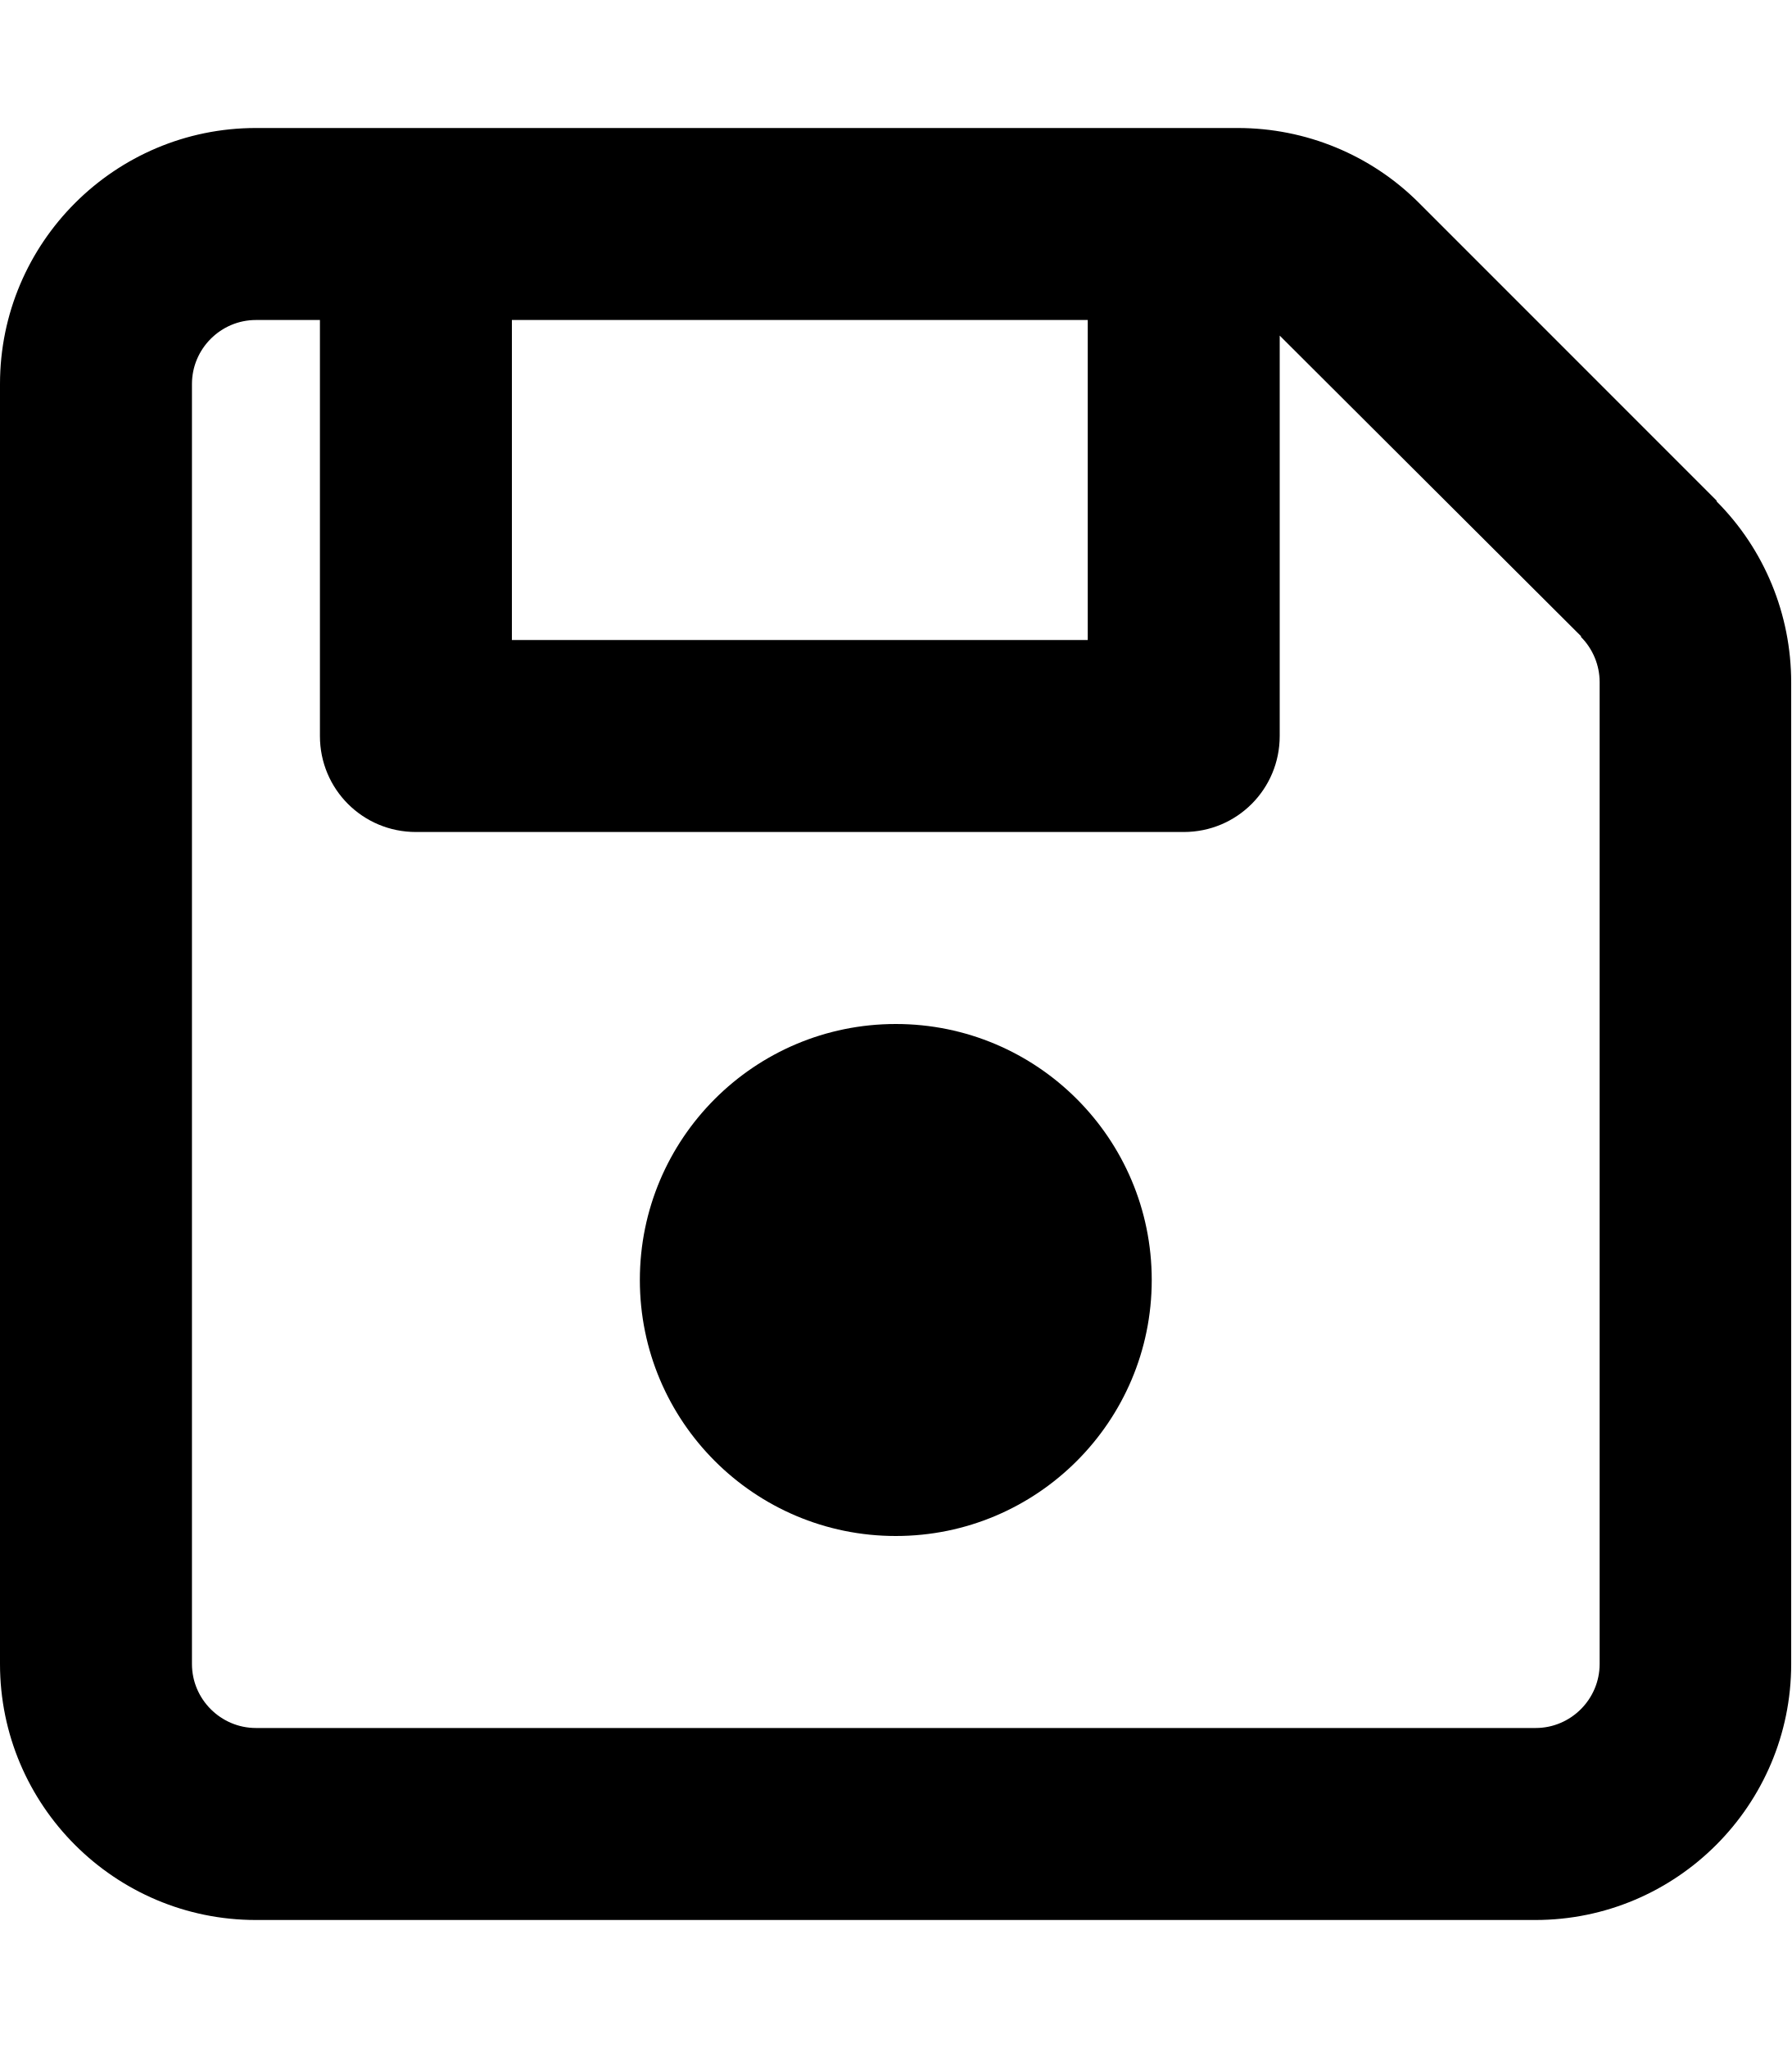
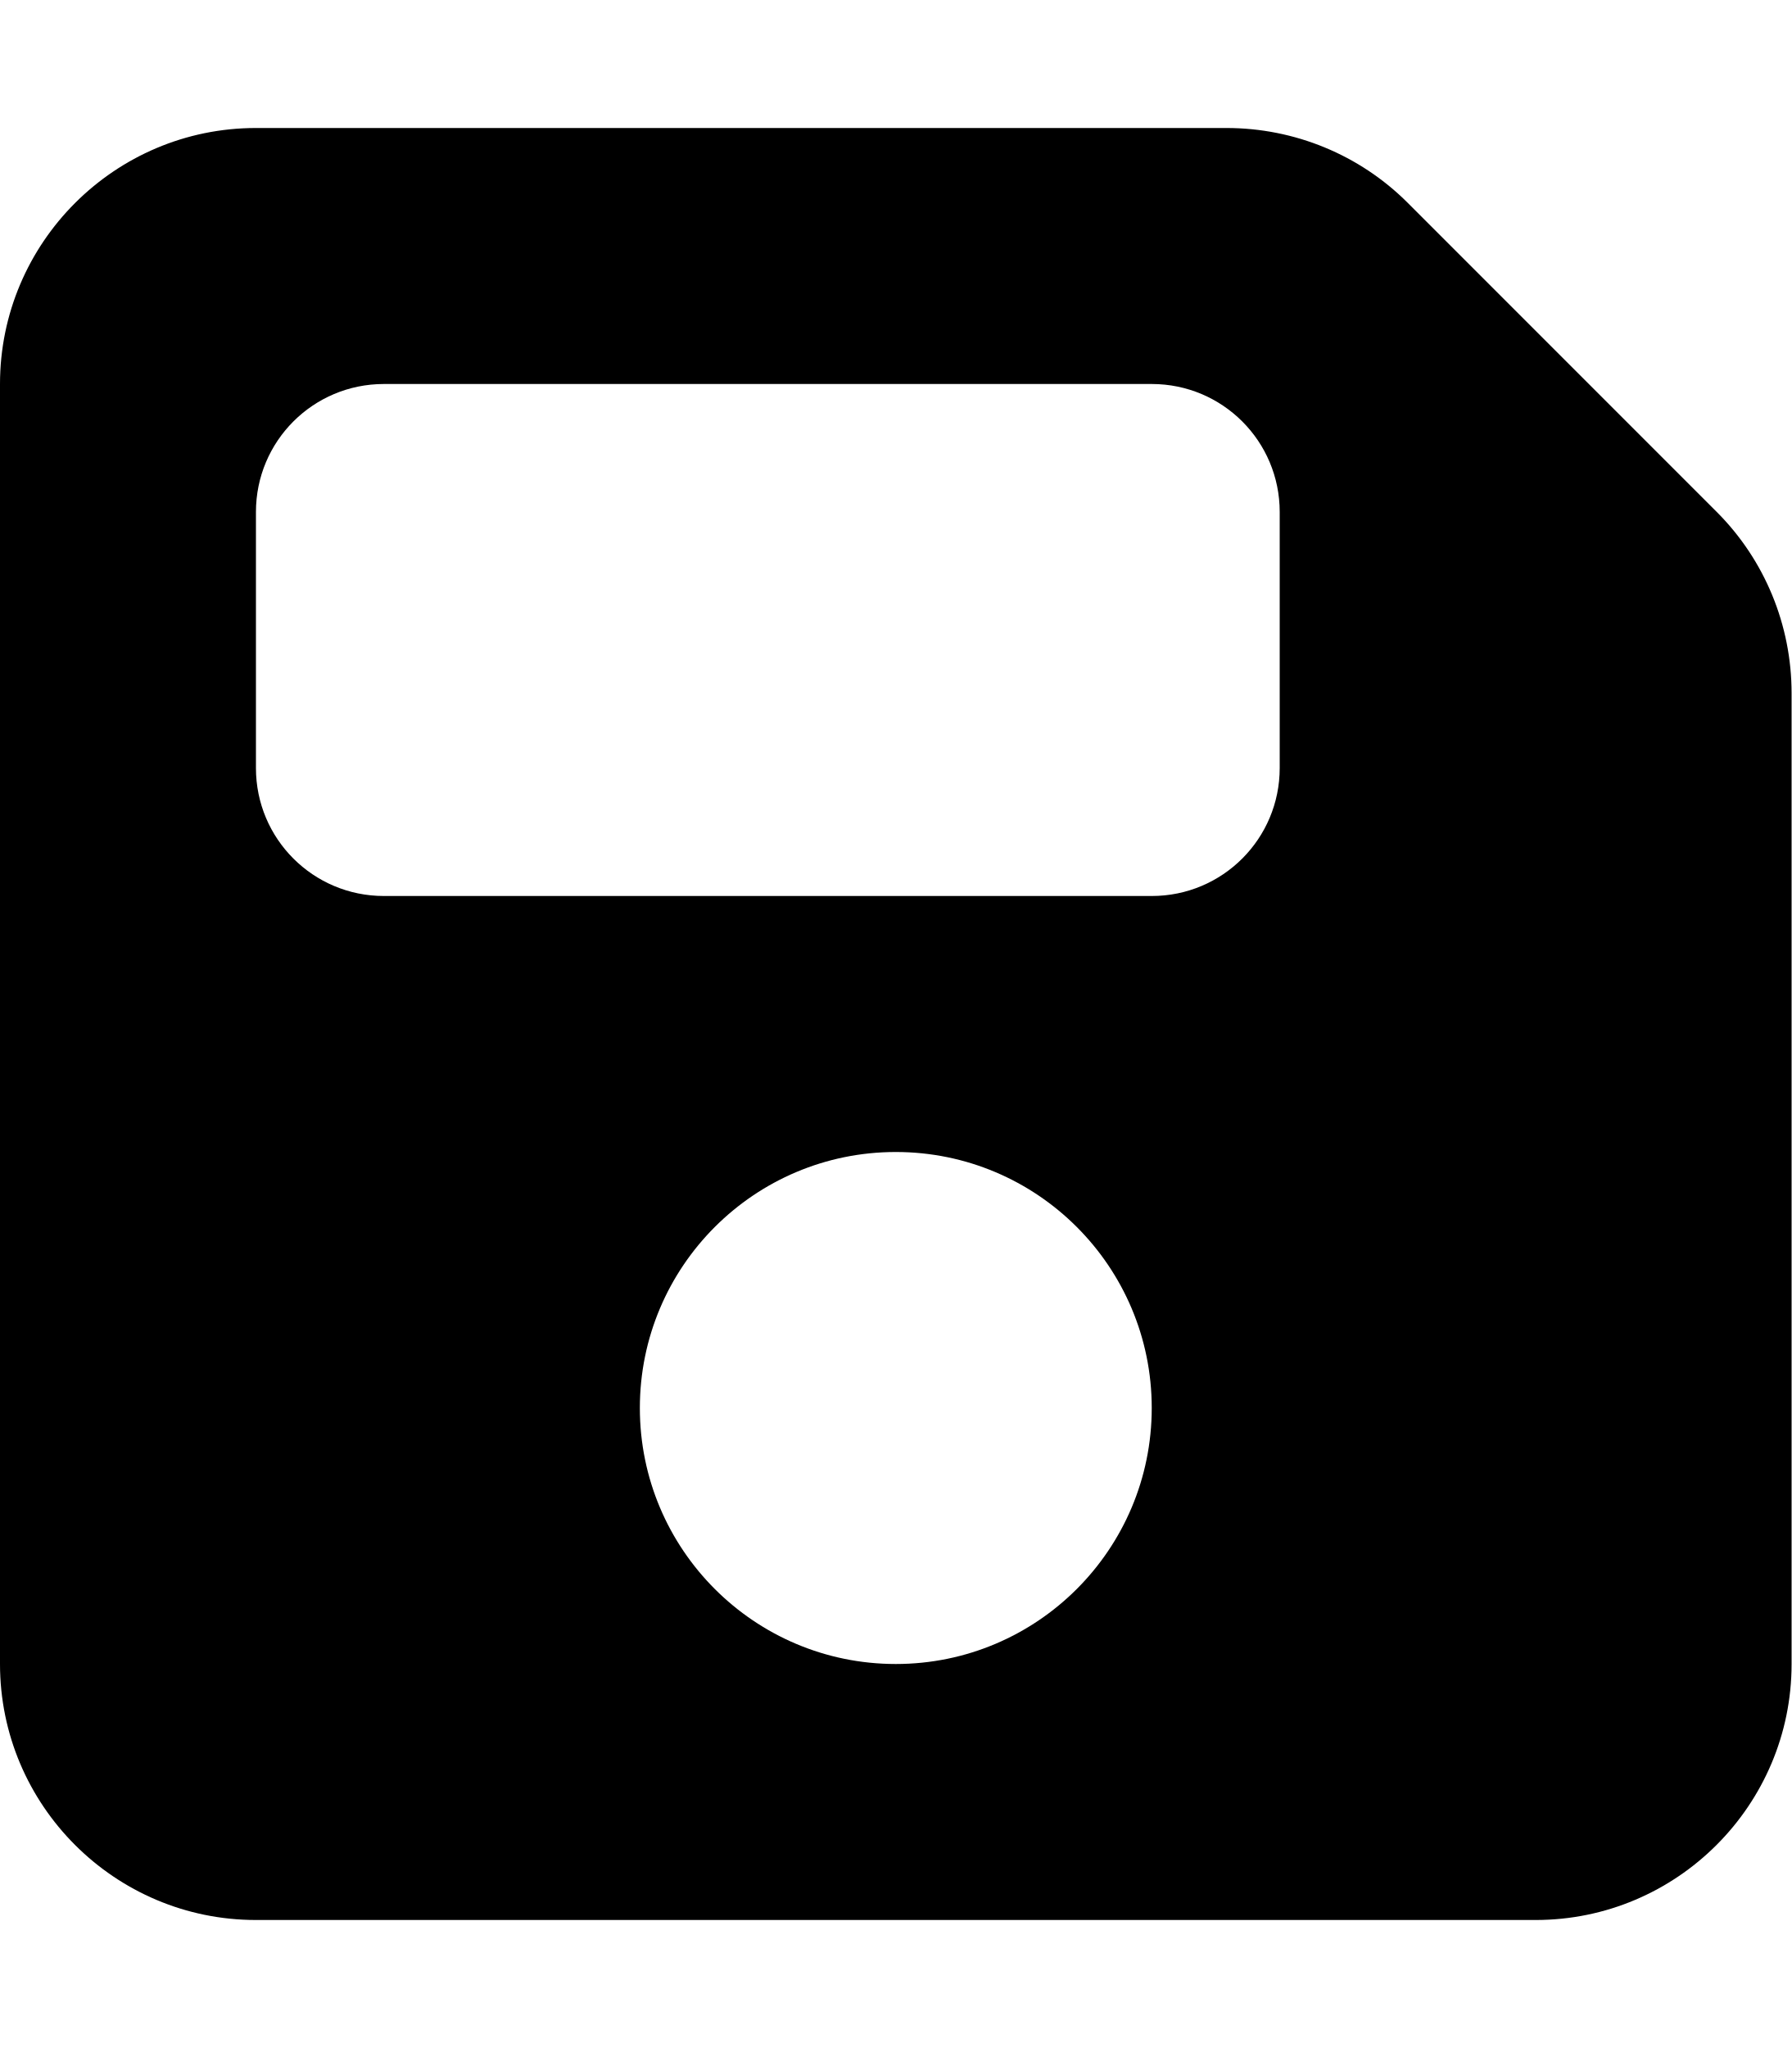
<svg xmlns="http://www.w3.org/2000/svg" viewBox="0 0 448 512">
-   <path d="M48 96V416c0 8.8 7.2 16 16 16H384c8.8 0 16-7.2 16-16V170.5c0-4.2-1.7-8.3-4.7-11.3l33.9-33.9c12 12 18.7 28.3 18.7 45.3V416c0 35.3-28.7 64-64 64H64c-35.3 0-64-28.7-64-64V96C0 60.7 28.7 32 64 32H309.5c17 0 33.3 6.7 45.3 18.7l74.5 74.5-33.9 33.9L320.8 84.7c-.3-.3-.5-.5-.8-.8V184c0 13.3-10.7 24-24 24H104c-13.3 0-24-10.7-24-24V80H64c-8.8 0-16 7.2-16 16zm80-16v80H272V80H128zm32 240a64 64 0 1 1 128 0 64 64 0 1 1 -128 0z" />
+   <path d="M64 32C28.7 32 0 60.7 0 96V416c0 35.3 28.7 64 64 64H384c35.3 0 64-28.7 64-64V173.3c0-17-6.7-33.3-18.7-45.3L352 50.7C340 38.7 323.7 32 306.7 32H64zm0 96c0-17.7 14.3-32 32-32H288c17.7 0 32 14.3 32 32v64c0 17.7-14.3 32-32 32H96c-17.7 0-32-14.3-32-32V128zM224 288a64 64 0 1 1 0 128 64 64 0 1 1 0-128z" />
</svg>
